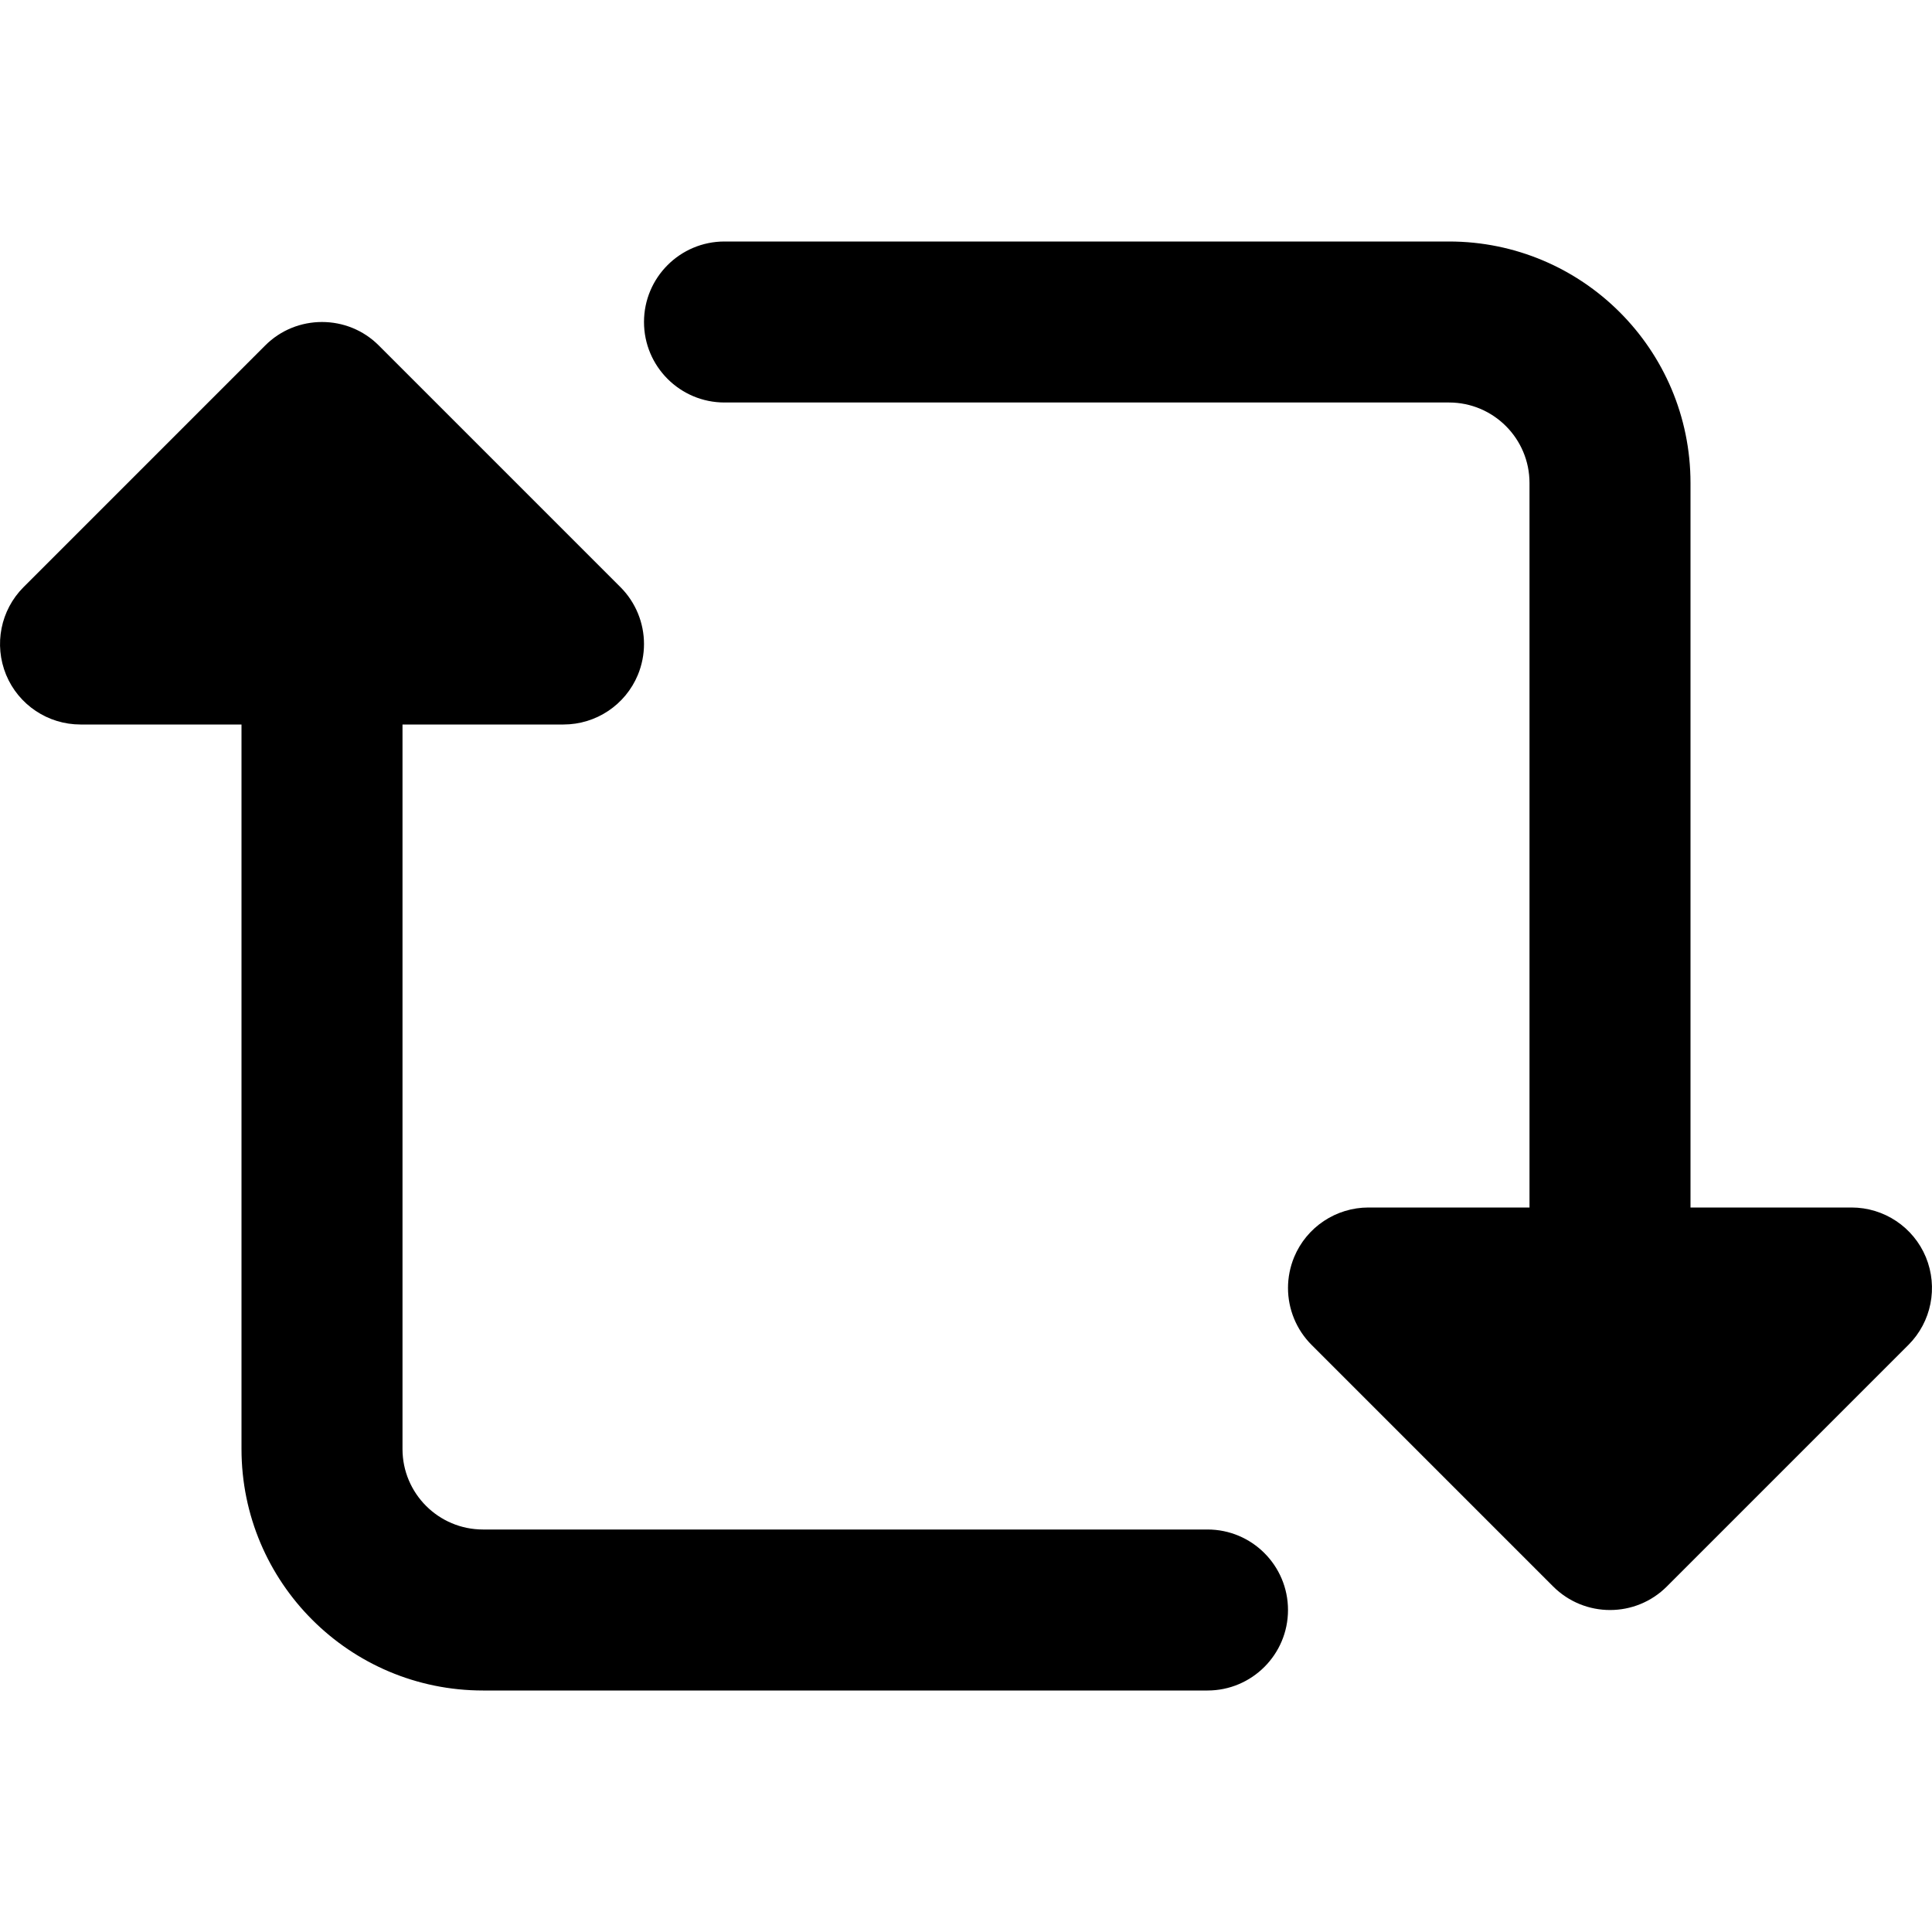
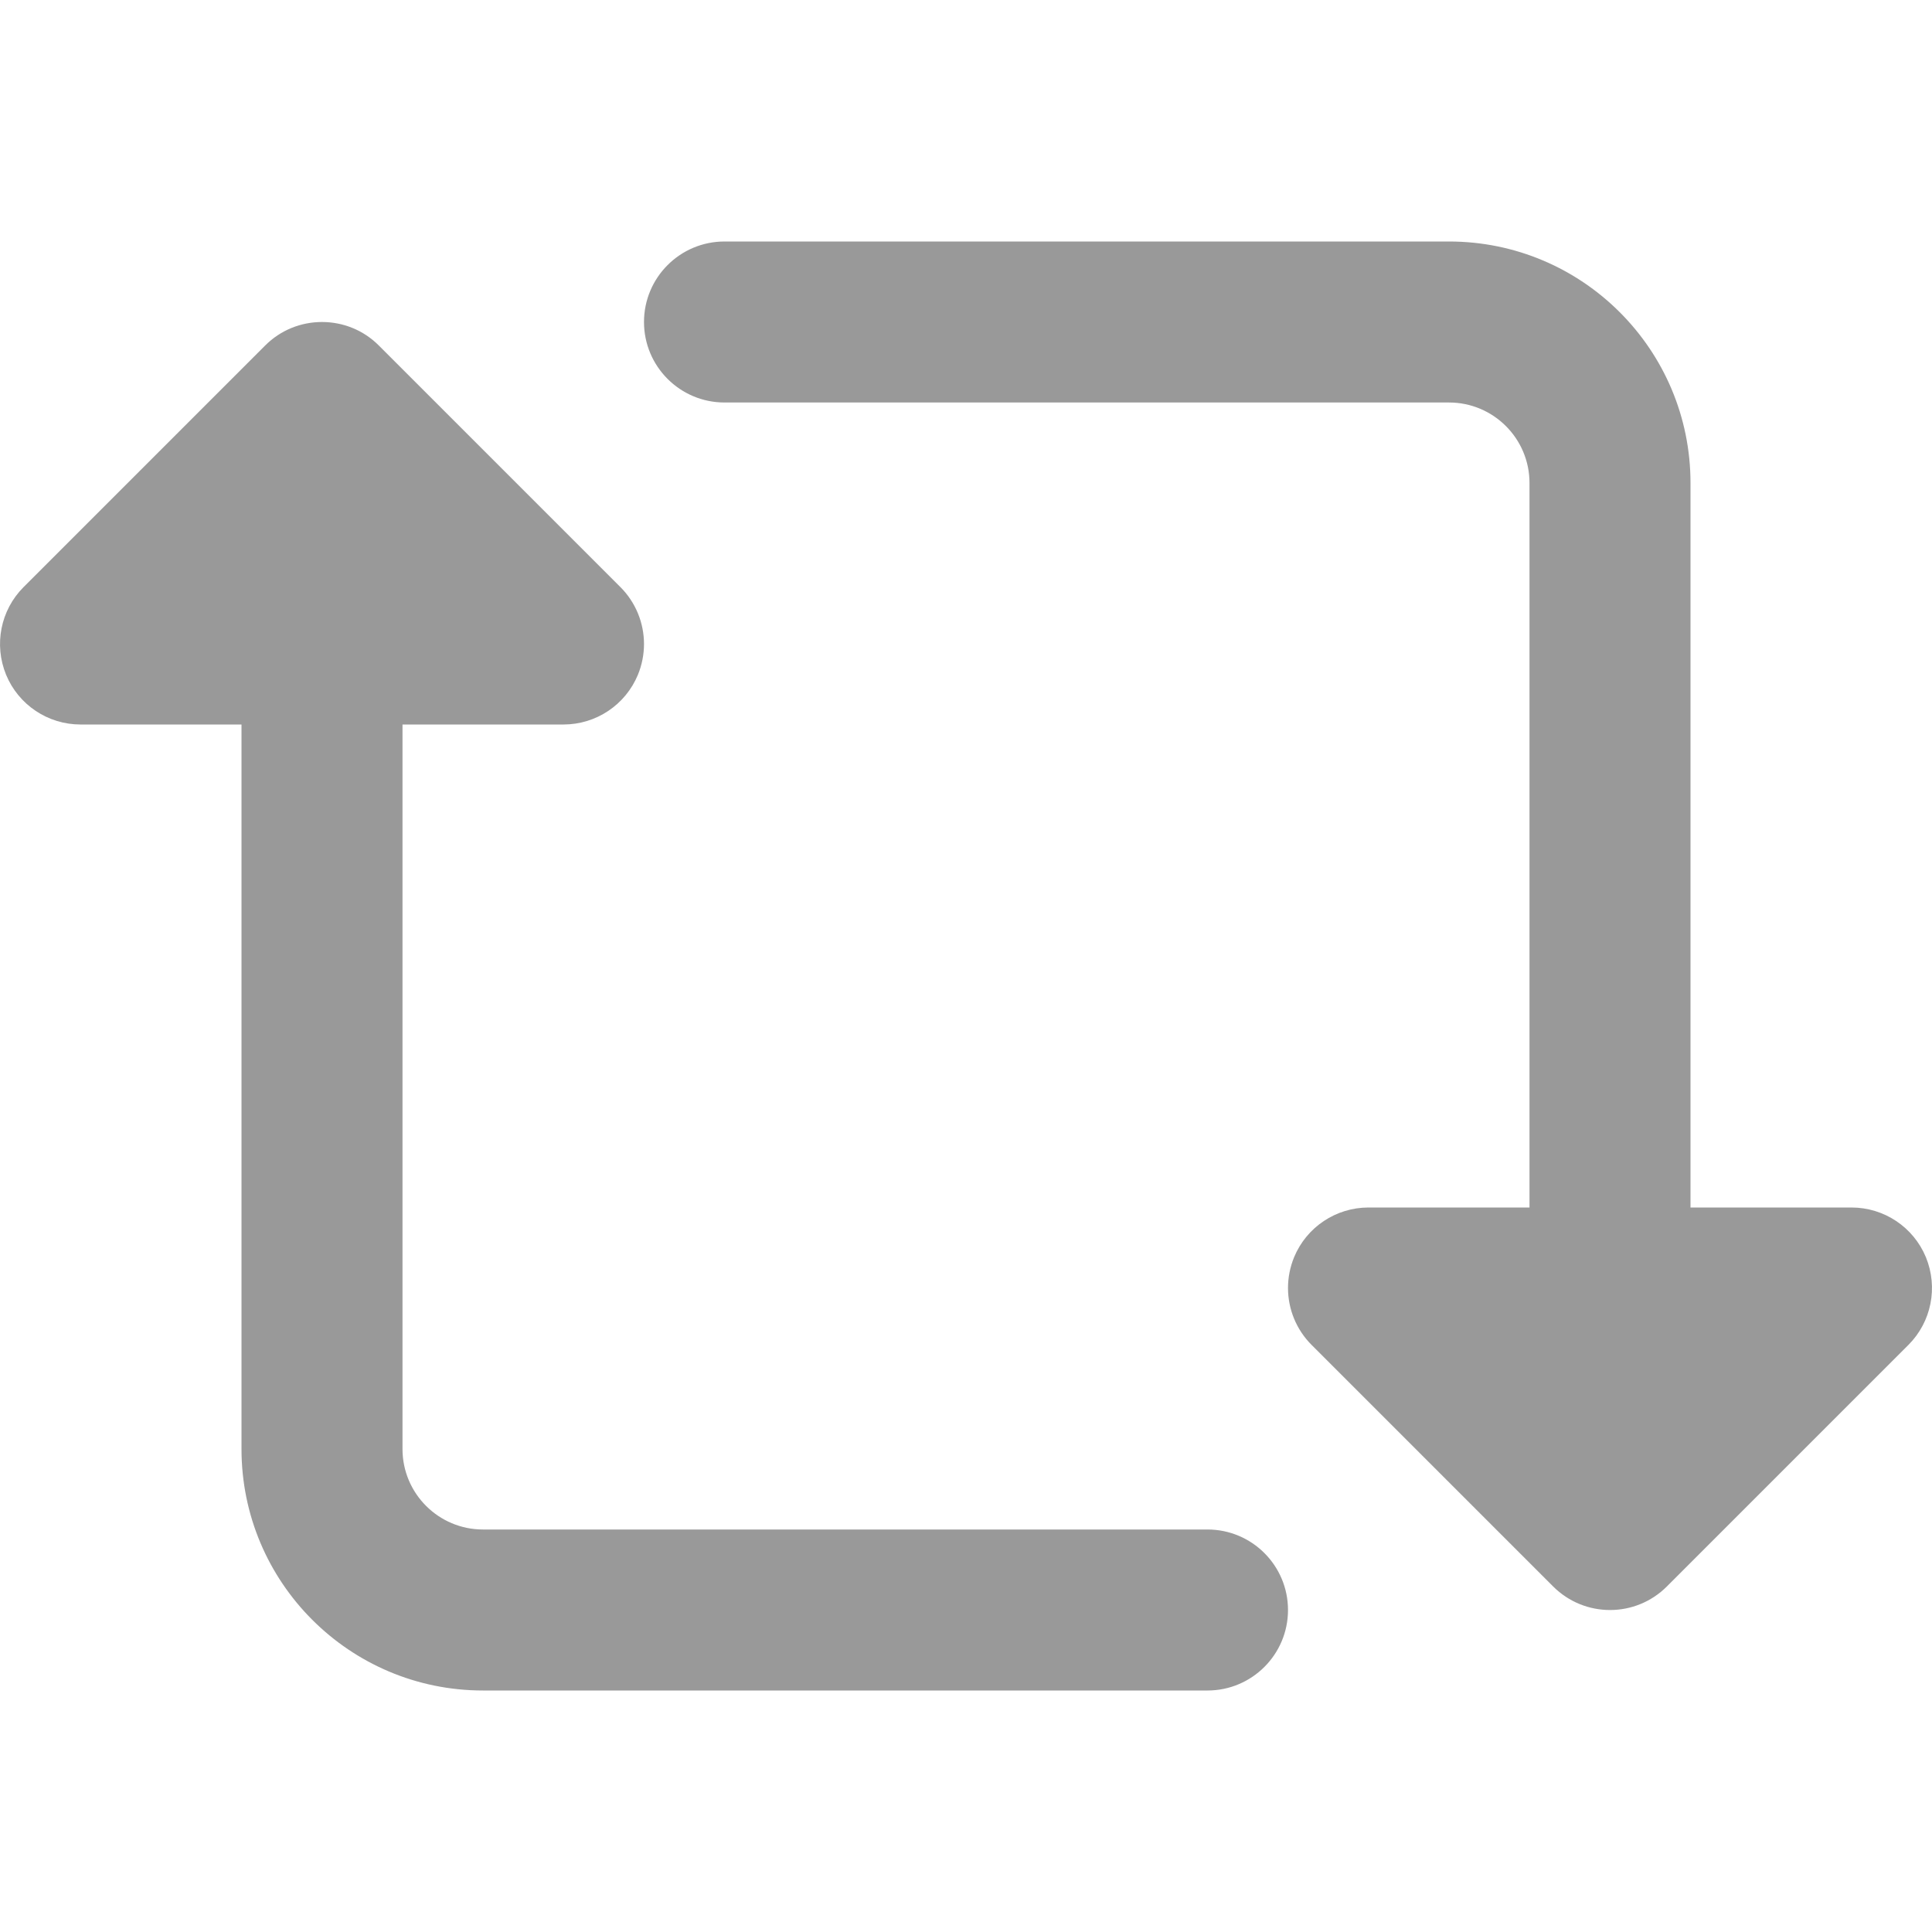
- <svg xmlns="http://www.w3.org/2000/svg" viewBox="0 0 24 24" width="48px" height="48px">
+ <svg xmlns="http://www.w3.org/2000/svg" viewBox="0 0 24 24" width="48px" height="48px" fill="#999999">
  <path d="M 9 3 C 8.448 3 8 3.448 8 4 C 8 4.552 8.448 5 9 5 L 18 5 C 18.552 5 19 5.448 19 6 L 19 15 L 17 15 C 16.596 15 16.231 15.243 16.076 15.617 C 16.025 15.741 16 15.871 16 16 C 16 16.26 16.102 16.516 16.293 16.707 L 19.293 19.707 C 19.684 20.098 20.317 20.098 20.707 19.707 L 23.707 16.707 C 23.993 16.421 24.078 15.992 23.924 15.617 C 23.769 15.243 23.404 15 23 15 L 21 15 L 21 6 C 21 4.343 19.657 3 18 3 L 9 3 z M 4 4 C 3.744 4 3.488 4.097 3.293 4.293 L 0.293 7.293 C 0.007 7.579 -0.078 8.008 0.076 8.383 C 0.231 8.757 0.596 9 1 9 L 3 9 L 3 18 C 3 19.657 4.343 21 6 21 L 15 21 C 15.552 21 16 20.552 16 20 C 16 19.448 15.552 19 15 19 L 6 19 C 5.448 19 5 18.552 5 18 L 5 9 L 7 9 C 7.404 9 7.769 8.757 7.924 8.383 C 7.975 8.259 8 8.129 8 8 C 8 7.74 7.898 7.484 7.707 7.293 L 4.707 4.293 C 4.512 4.097 4.256 4 4 4 z" />
</svg>
